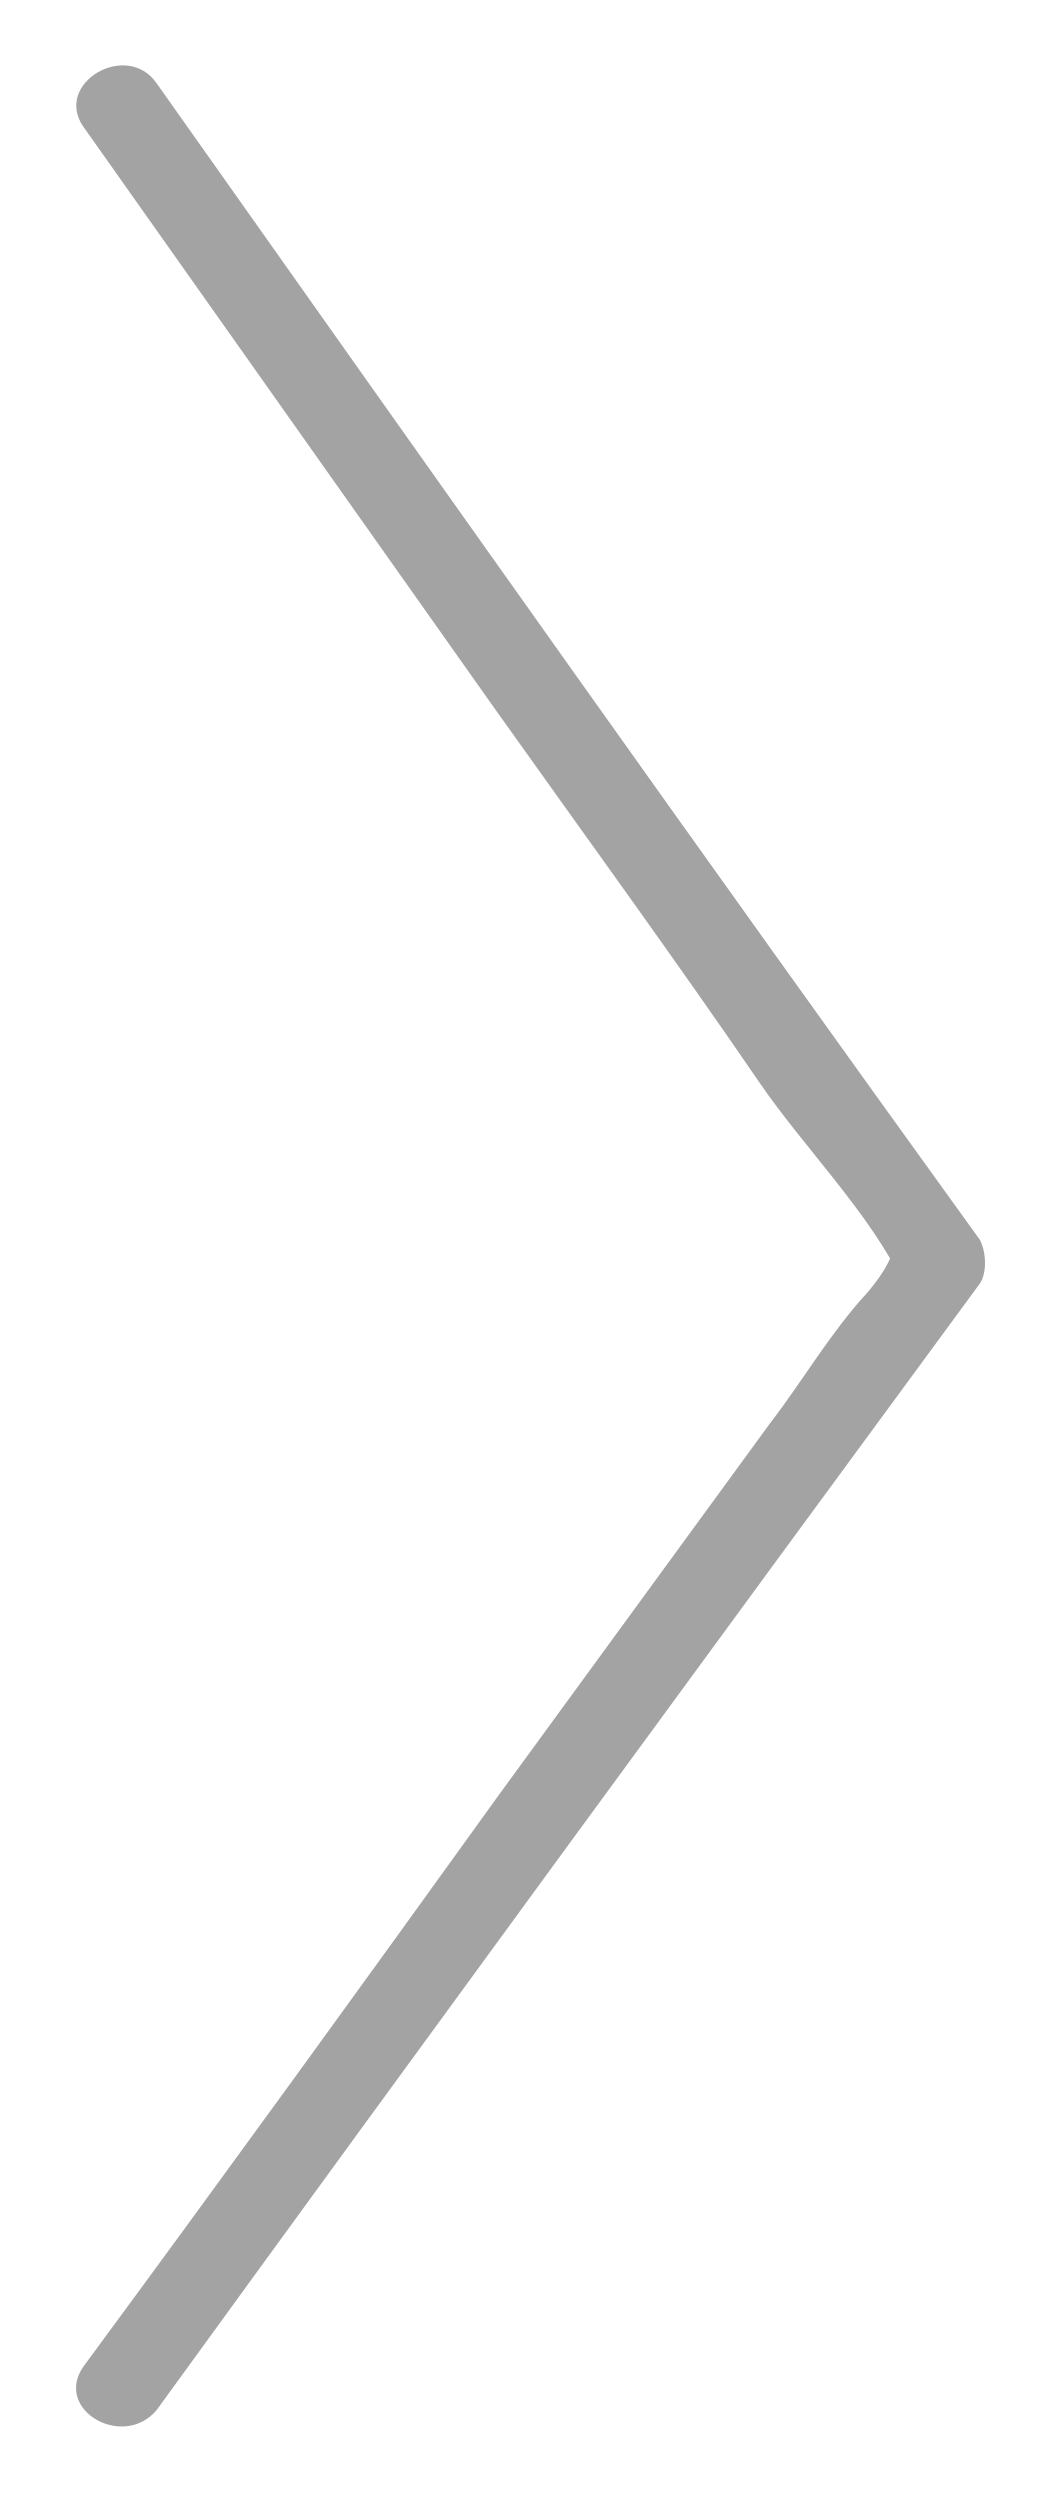
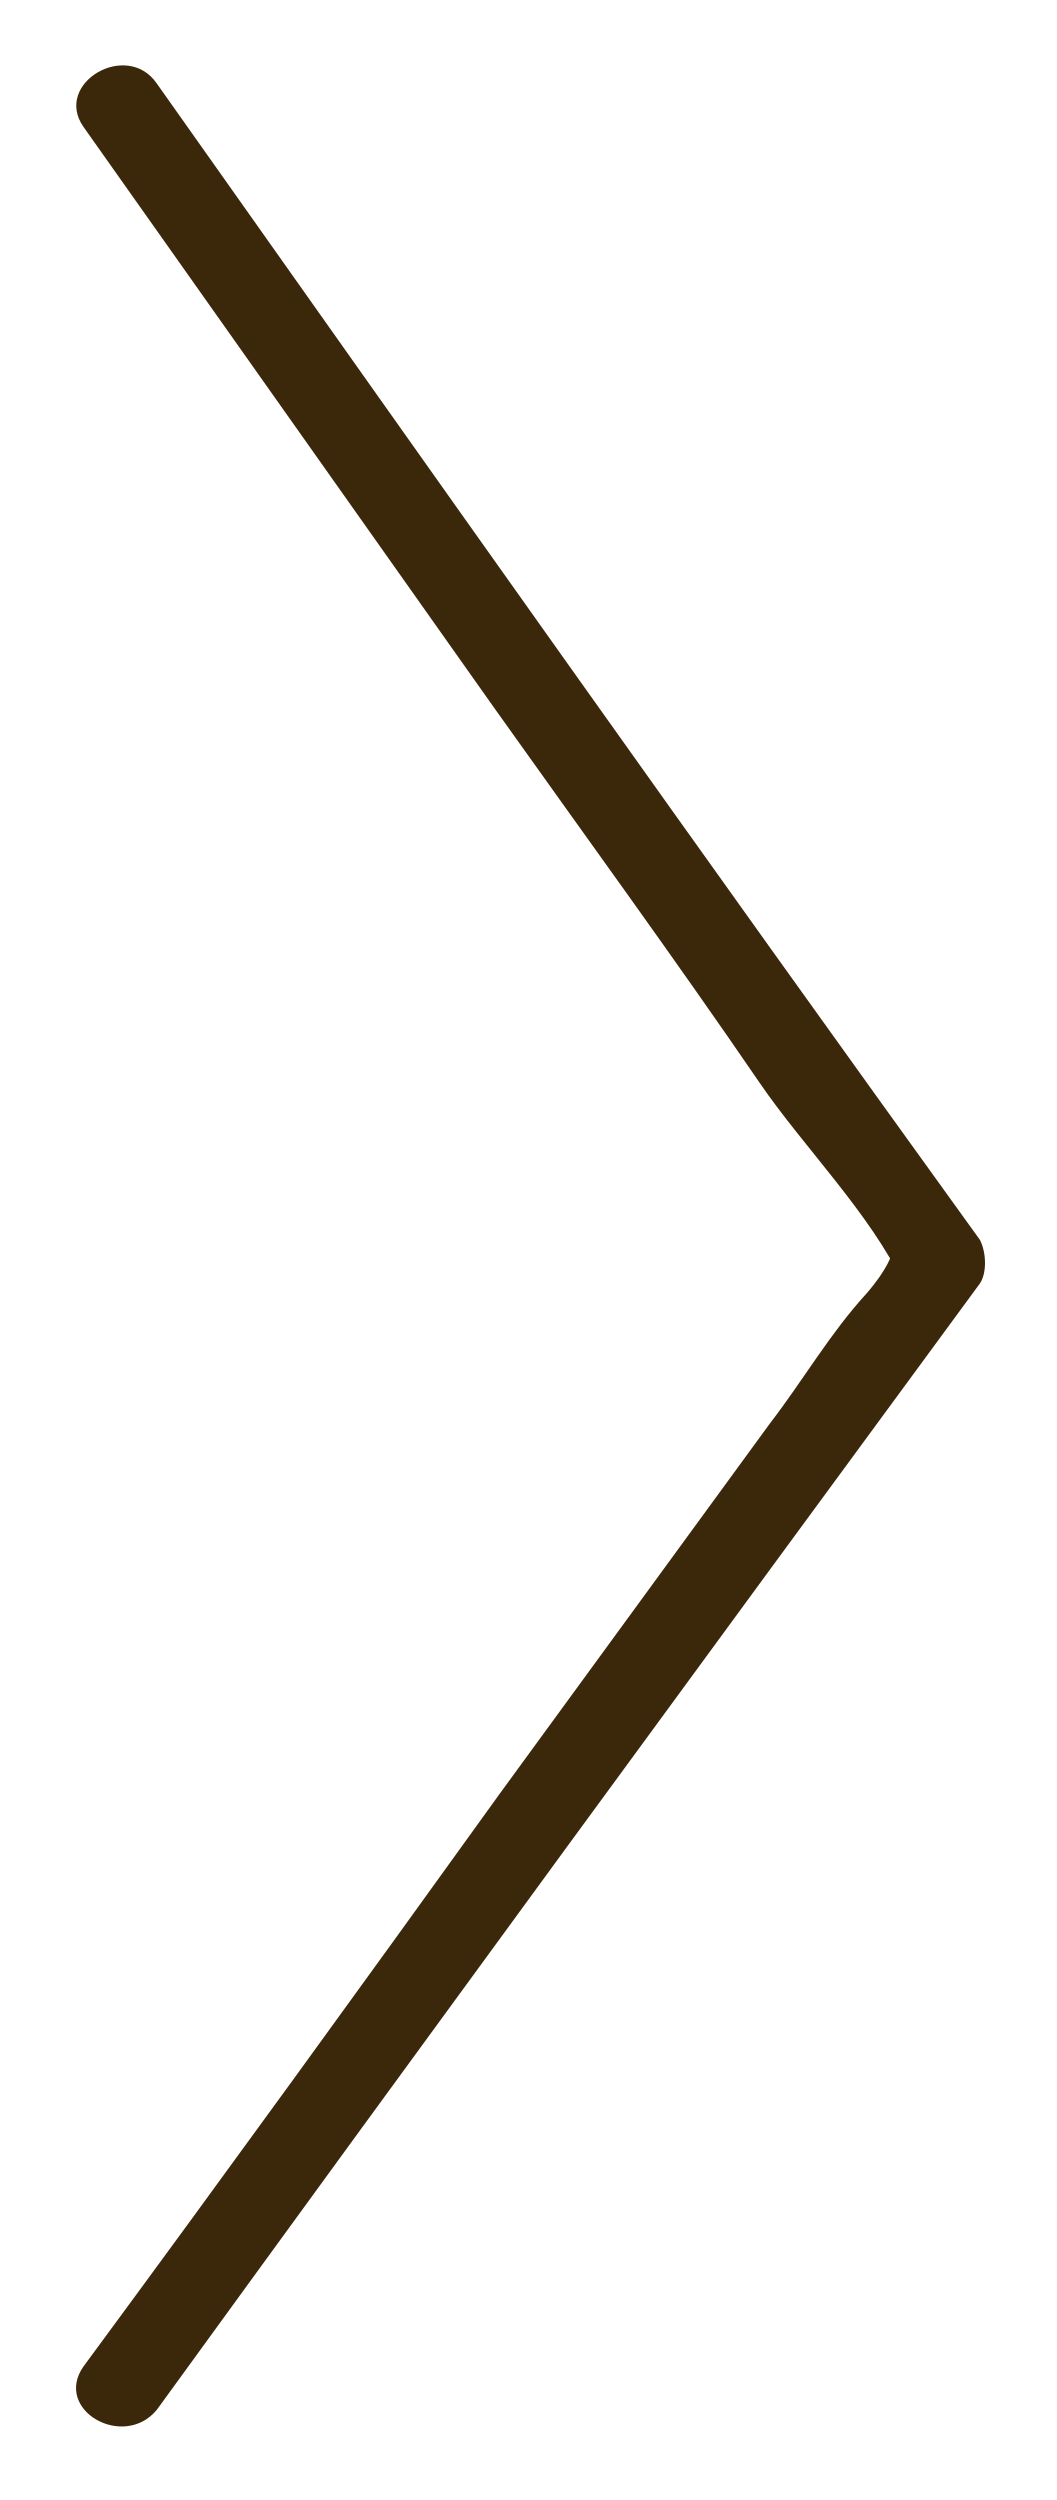
- <svg xmlns="http://www.w3.org/2000/svg" version="1.0" id="Слой_1" x="0px" y="0px" viewBox="0 0 31.7 75" enable-background="new 0 0 31.7 75" xml:space="preserve">
+ <svg xmlns="http://www.w3.org/2000/svg" version="1.1" id="Слой_1" x="0px" y="0px" viewBox="-8 -12 31.7 75" style="enable-background:new -8 -12 31.7 75;" xml:space="preserve">
+   <style type="text/css">
+ 	.st0{fill:#3B270A;}
+ </style>
  <g>
    <g>
-       <path fill="#A3A3A3" d="M2.5,3.8c4.1,5.8,8.2,11.6,12.3,17.4c2.7,3.8,5.4,7.5,8,11.3c1.3,1.9,3.3,3.9,4.3,6    c-0.7-1.4,0.2-1.2-1.1,0.3c-1.1,1.2-1.9,2.6-2.9,3.9c-2.7,3.7-5.4,7.4-8.1,11.1C10.9,59.5,6.7,65.3,2.5,71    c-0.9,1.3,1.2,2.5,2.2,1.3C12.9,61,21.1,49.8,29.4,38.5c0.2-0.3,0.2-0.9,0-1.3C21.1,25.7,12.9,14.1,4.7,2.5    C3.8,1.2,1.6,2.5,2.5,3.8L2.5,3.8z" />
+       <path class="st0" d="M-5.5-8.2C-1.4-2.4,2.7,3.4,6.8,9.2c2.7,3.8,5.4,7.5,8,11.3c1.3,1.9,3.3,3.9,4.3,6c-0.7-1.4,0.2-1.2-1.1,0.3    c-1.1,1.2-1.9,2.6-2.9,3.9c-2.7,3.7-5.4,7.4-8.1,11.1C2.9,47.5-1.3,53.3-5.5,59c-0.9,1.3,1.2,2.5,2.2,1.3    C4.9,49,13.1,37.8,21.4,26.5c0.2-0.3,0.2-0.9,0-1.3C13.1,13.7,4.9,2.1-3.3-9.5C-4.2-10.8-6.4-9.5-5.5-8.2L-5.5-8.2z" />
    </g>
  </g>
</svg>
